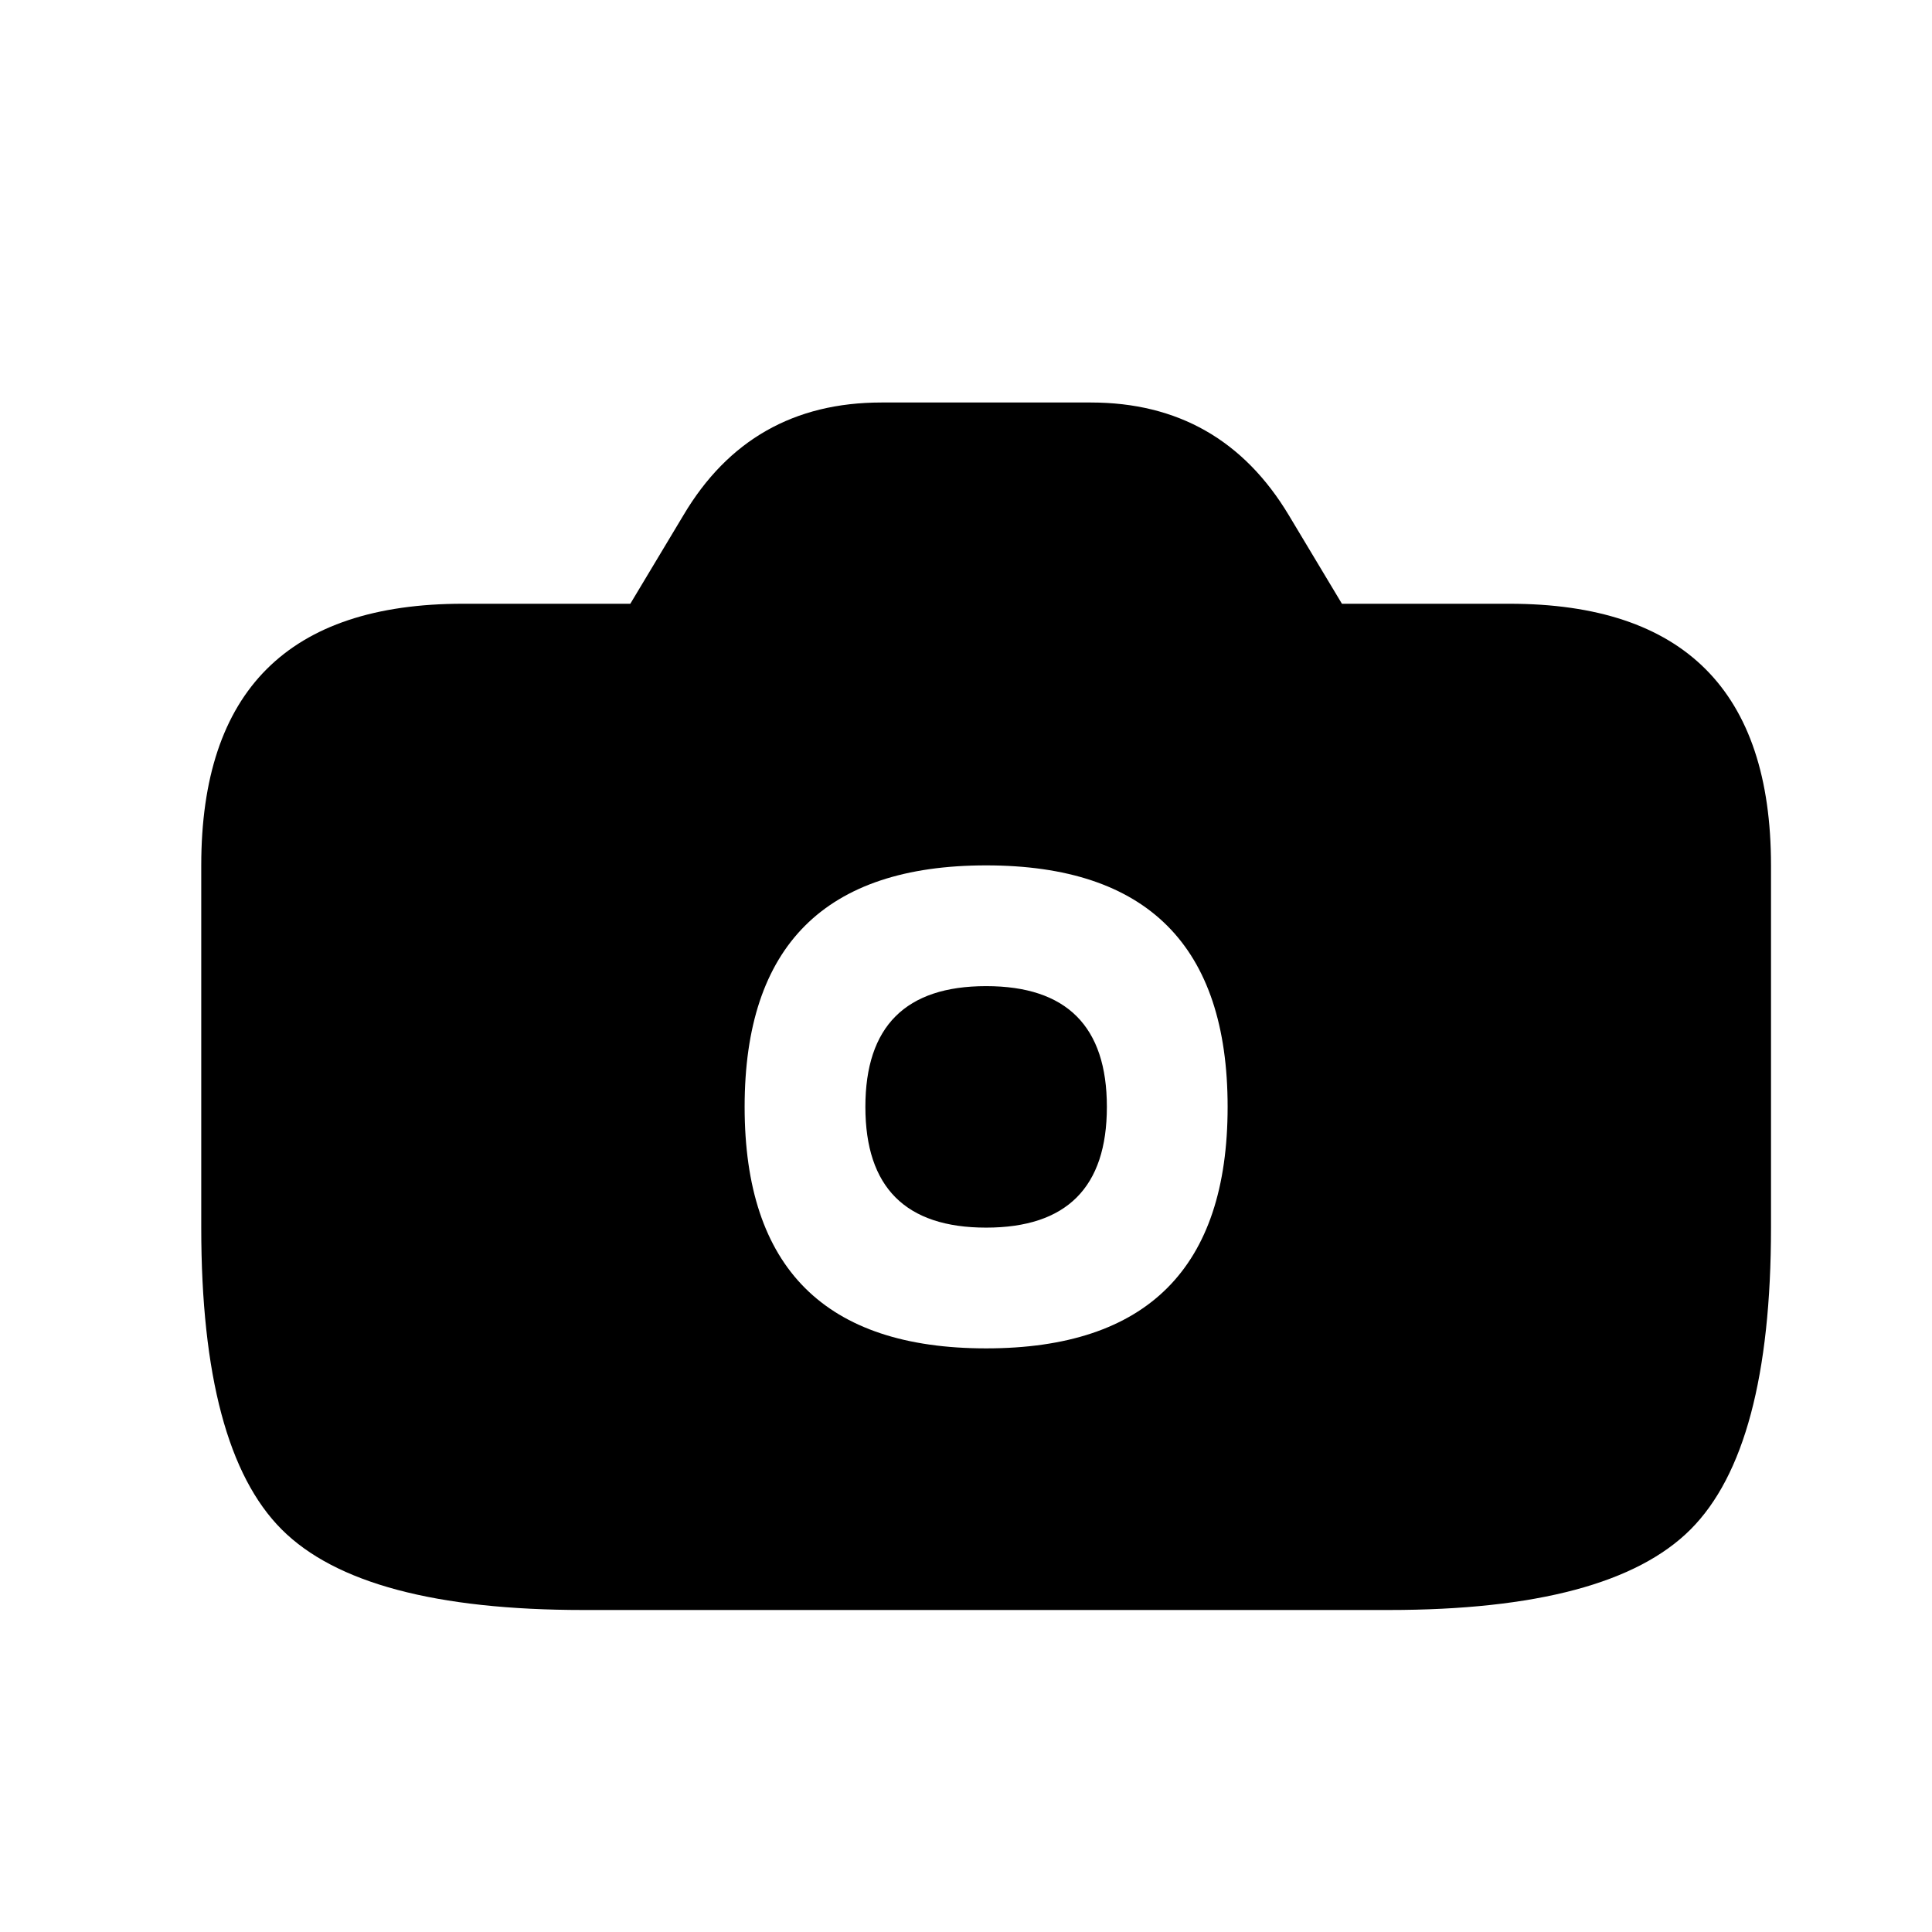
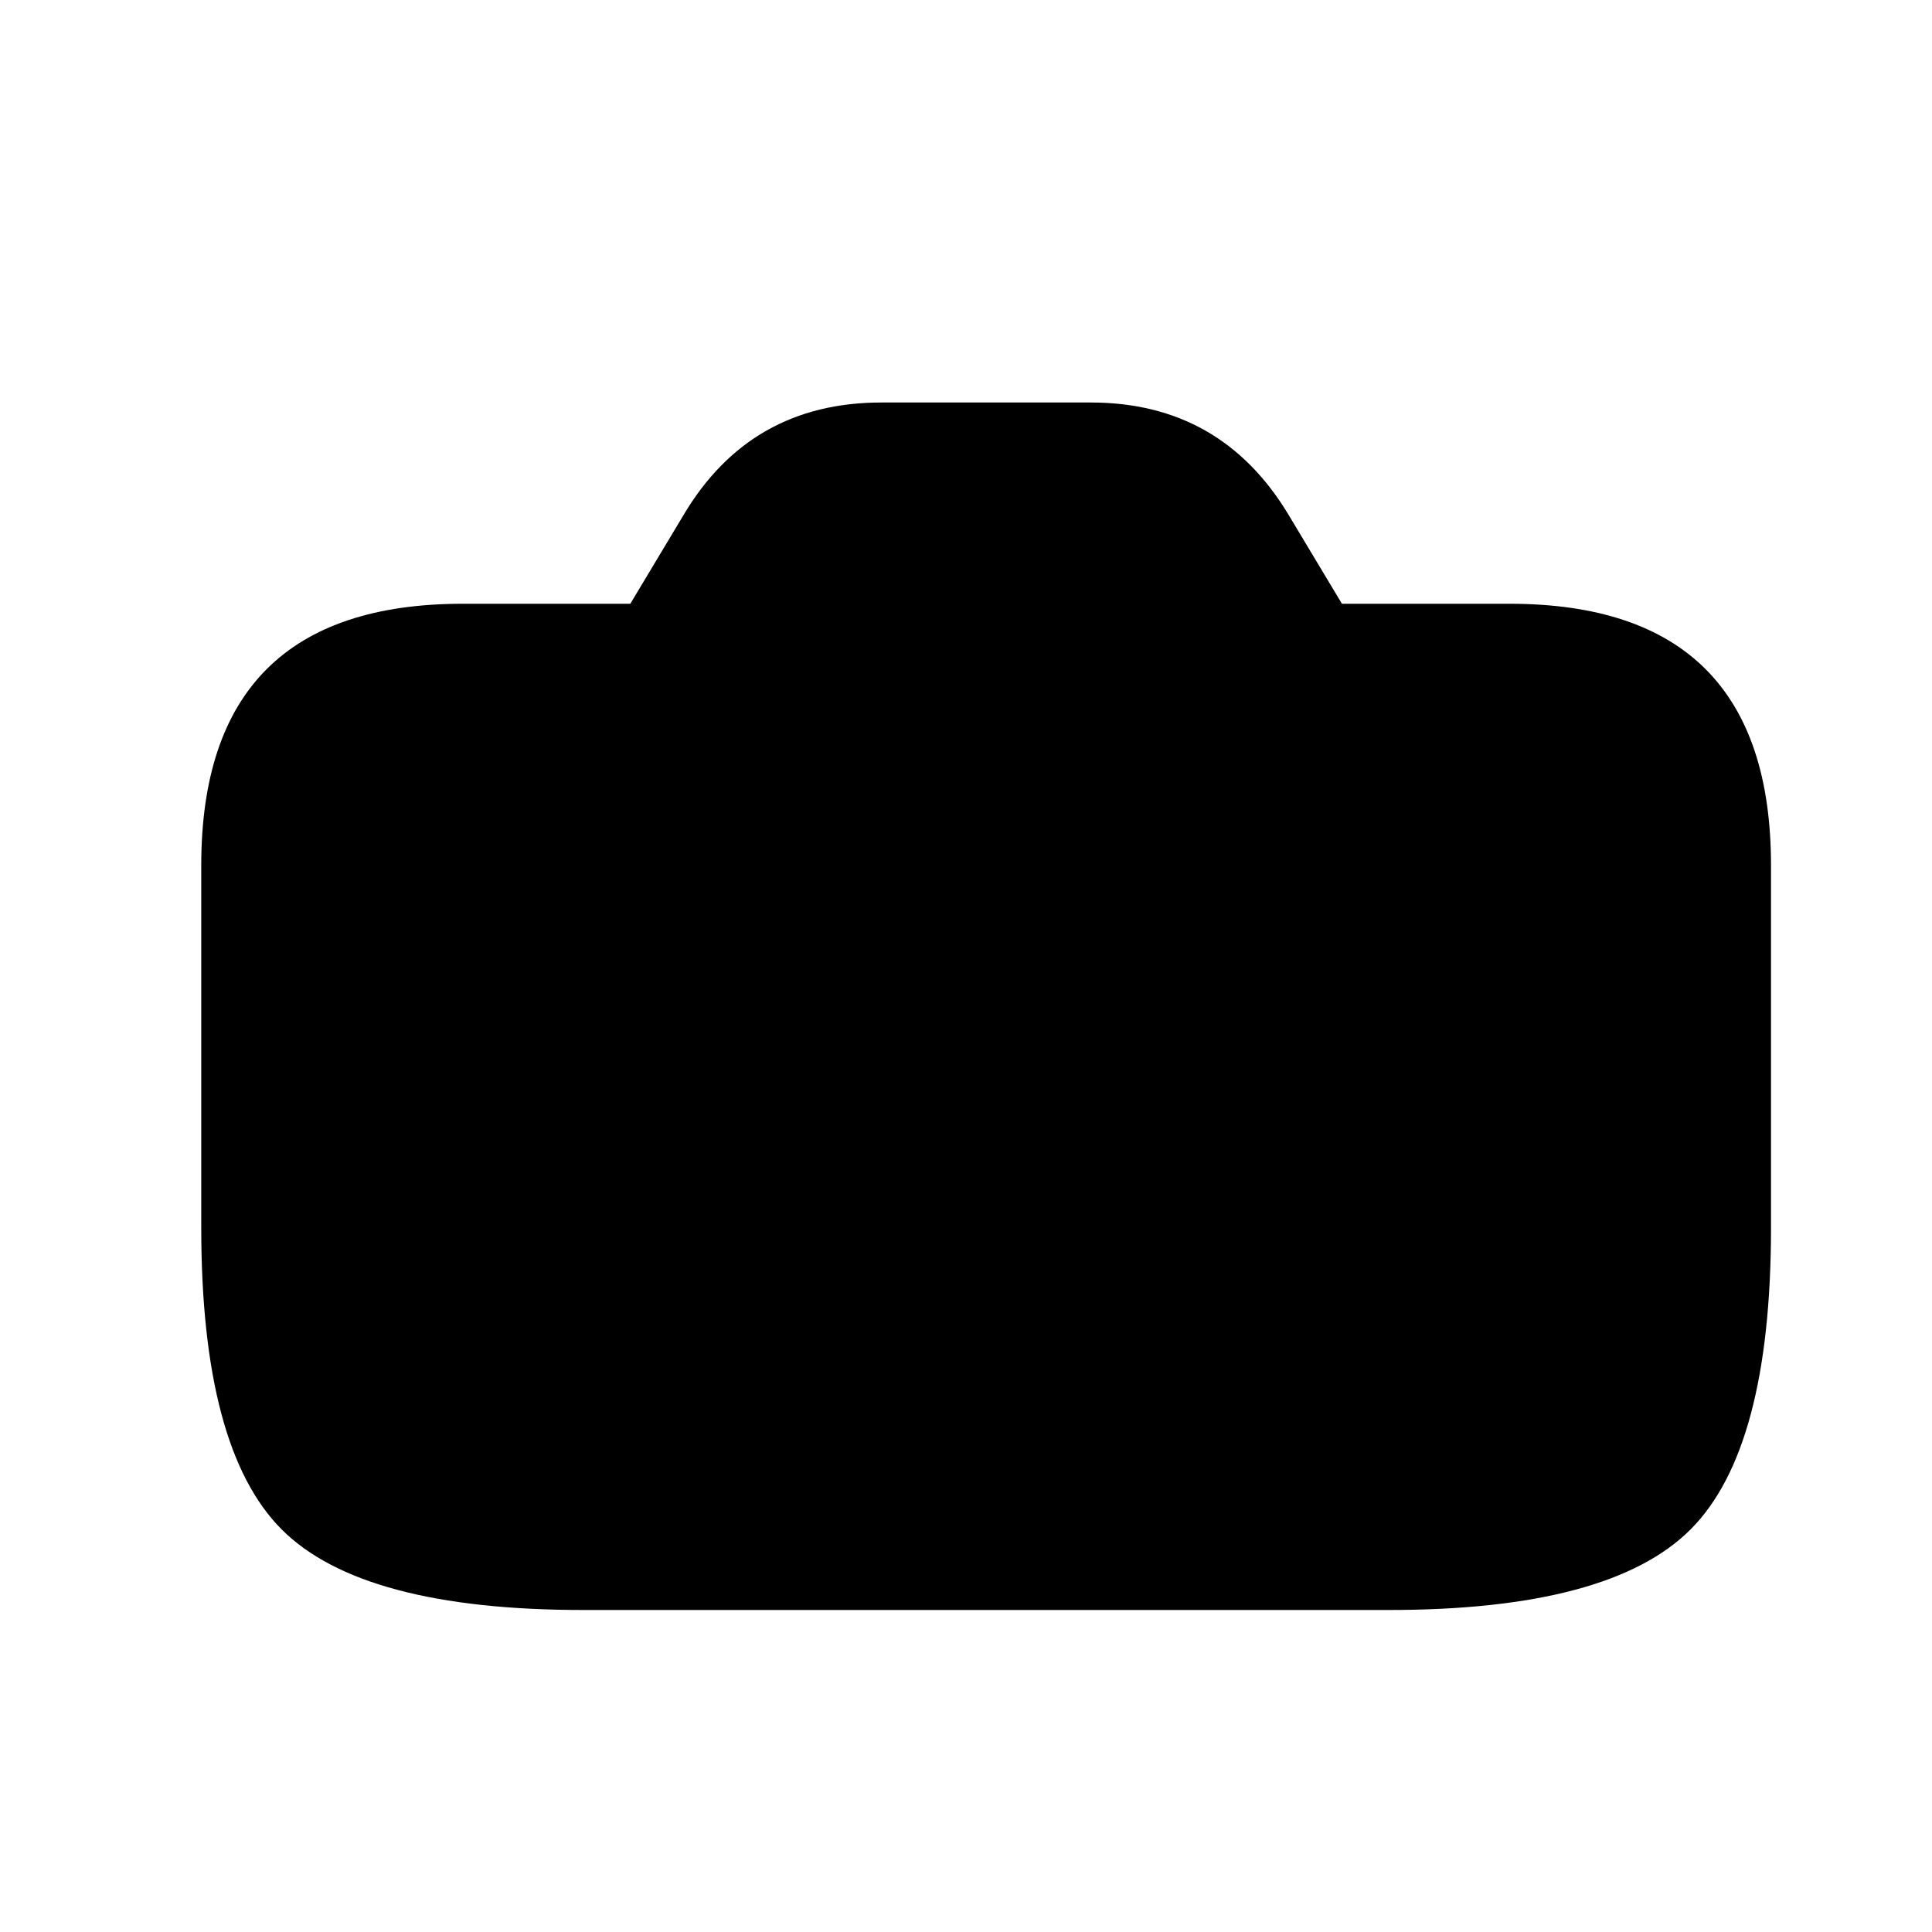
<svg xmlns="http://www.w3.org/2000/svg" width="24" height="24" viewBox="0 0 24 24" fill="currentColor">
-   <path fill-rule="evenodd" d="M5.75 7.5h2.08l.66-1.1Q9.32 5 10.95 5h2.6q1.62 0 2.46 1.4l.66 1.1h2.08Q22 7.5 22 10.75v4.5Q22 18 21 19t-3.75 1h-10Q4.5 20 3.5 19t-1-3.75v-4.5q0-3.25 3.25-3.25m3.5 6.25q0-3 3-3t3 3-3 3-3-3m1.5 0q0 1.5 1.5 1.5t1.5-1.5-1.5-1.5-1.5 1.5" />
+   <path d="M5.75 7.5h2.08l.66-1.1Q9.32 5 10.95 5h2.6q1.62 0 2.46 1.4l.66 1.1h2.08Q22 7.5 22 10.75v4.5Q22 18 21 19t-3.75 1h-10Q4.5 20 3.5 19t-1-3.75v-4.5q0-3.25 3.25-3.25m3.5 6.25q0-3 3-3t3 3-3 3-3-3m1.5 0q0 1.5 1.5 1.5t1.5-1.5-1.5-1.5-1.5 1.5" />
</svg>
